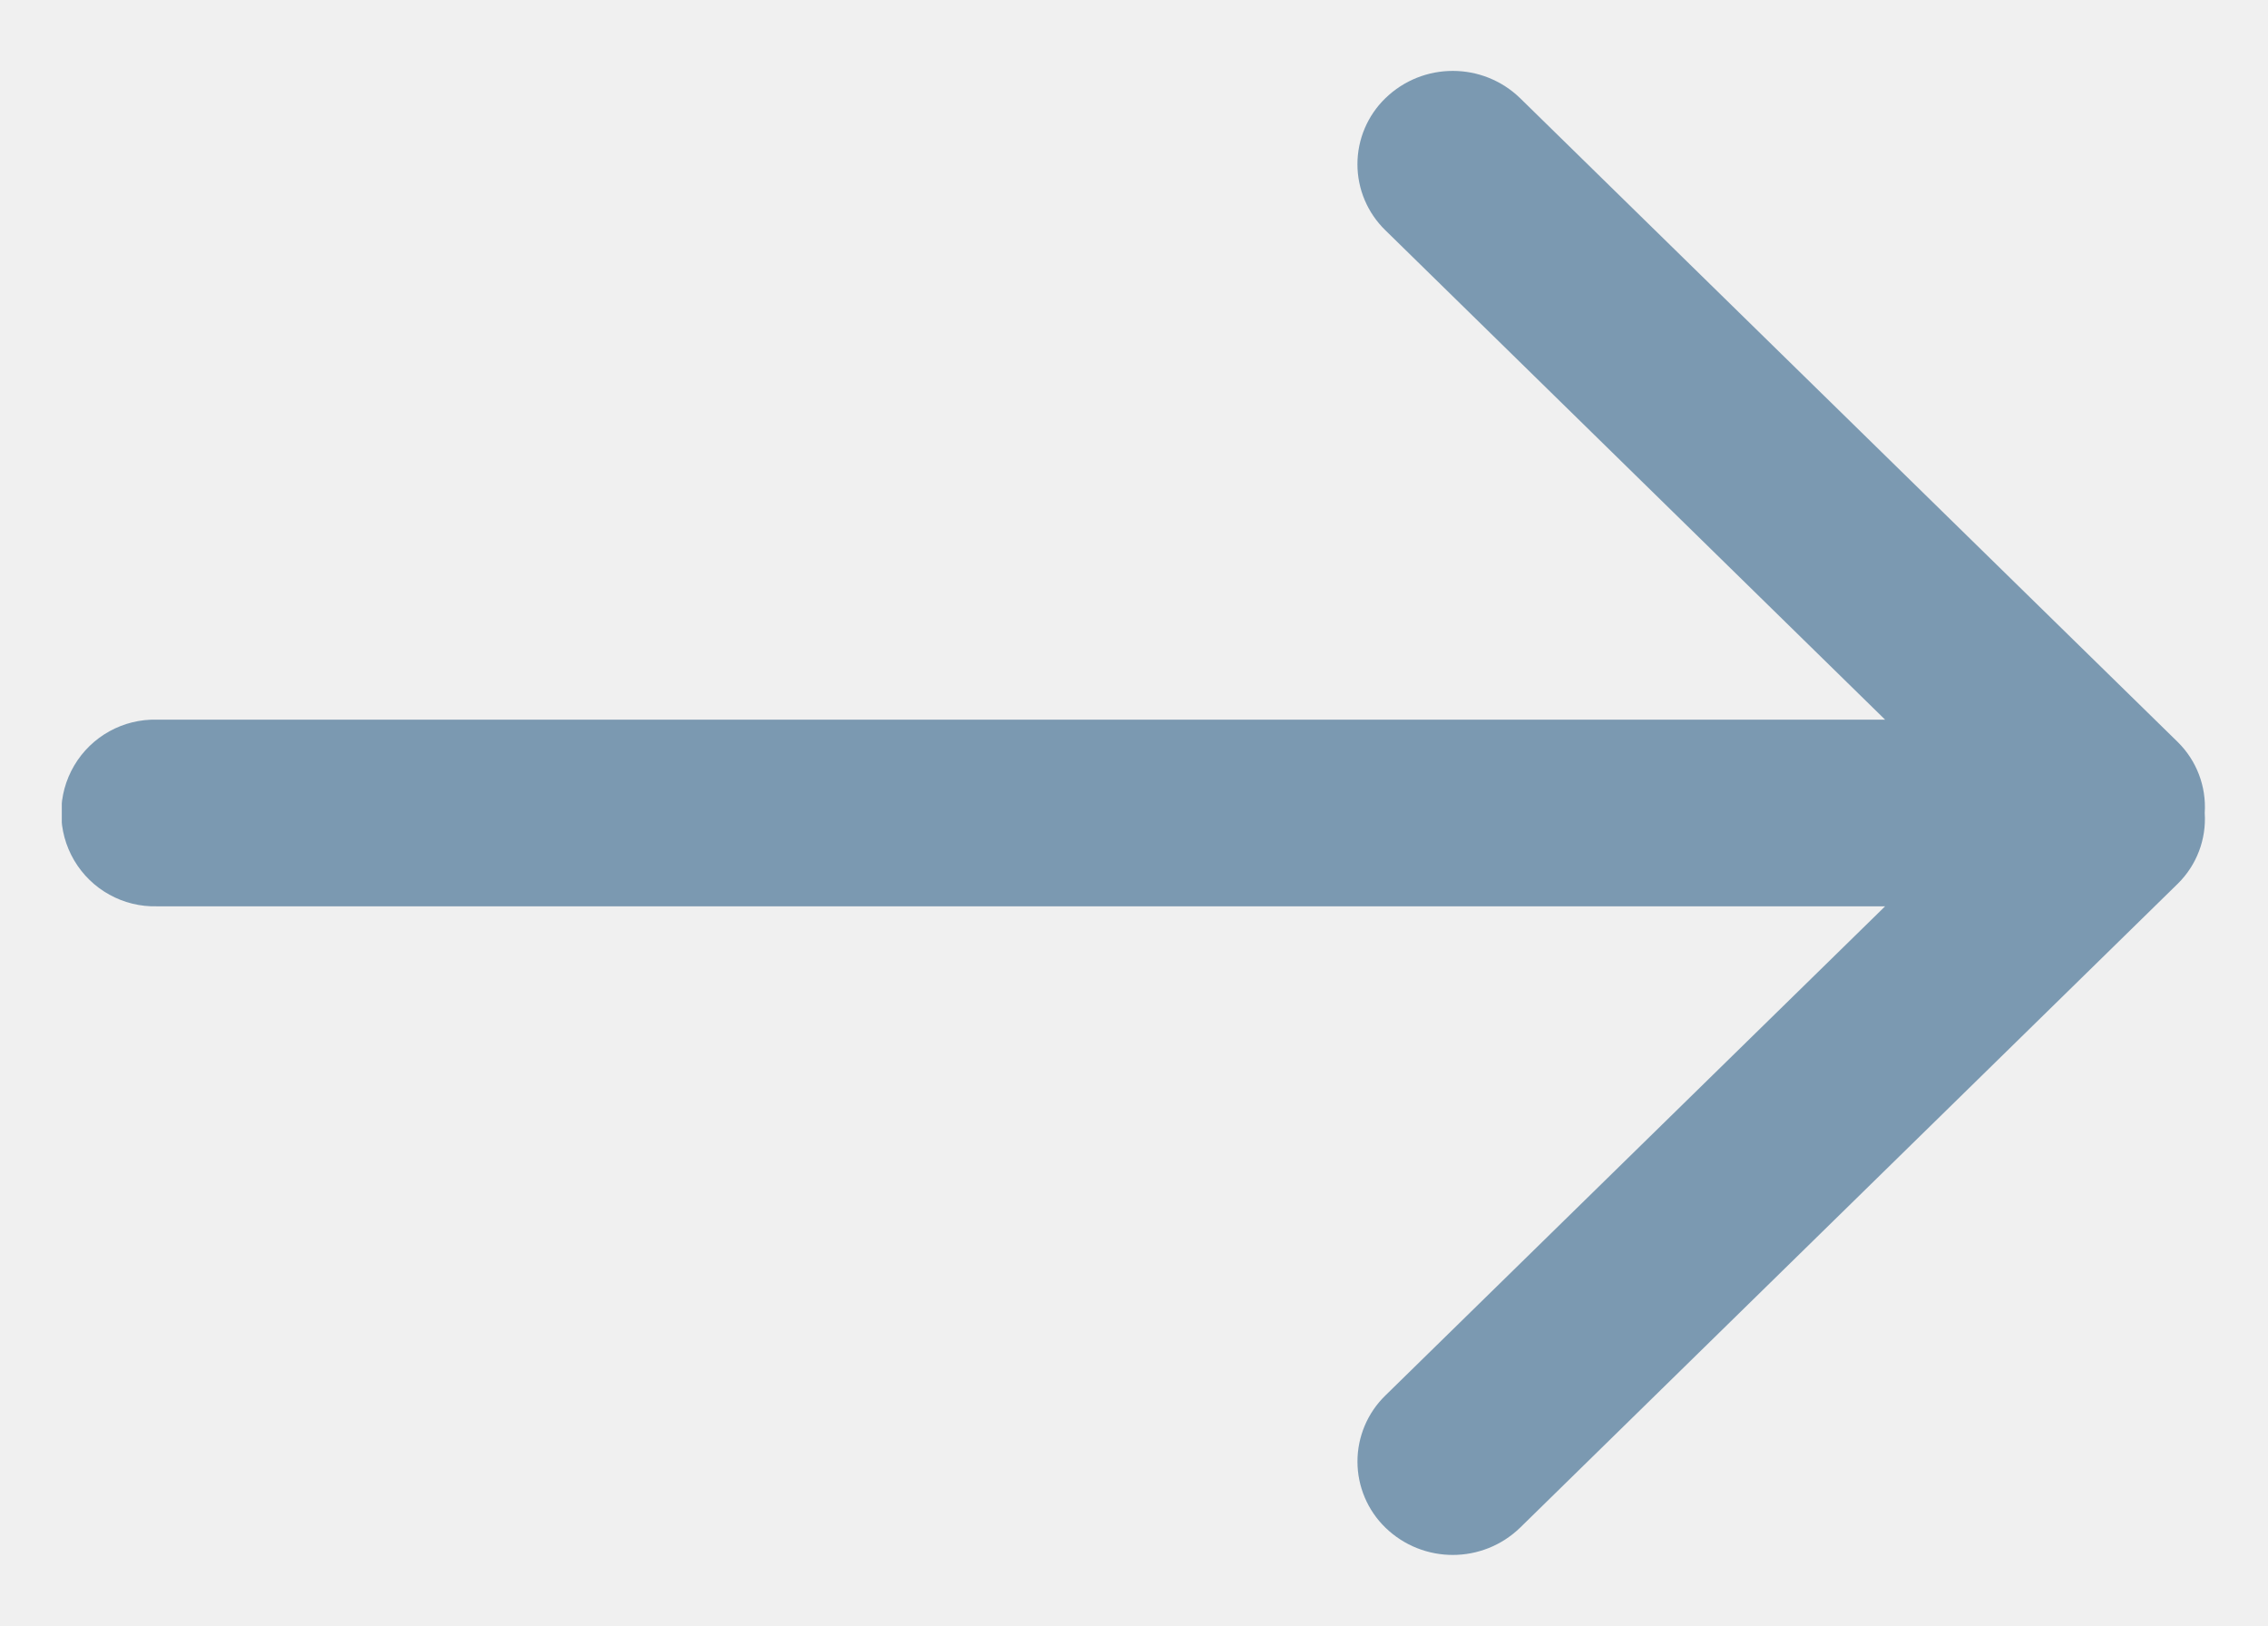
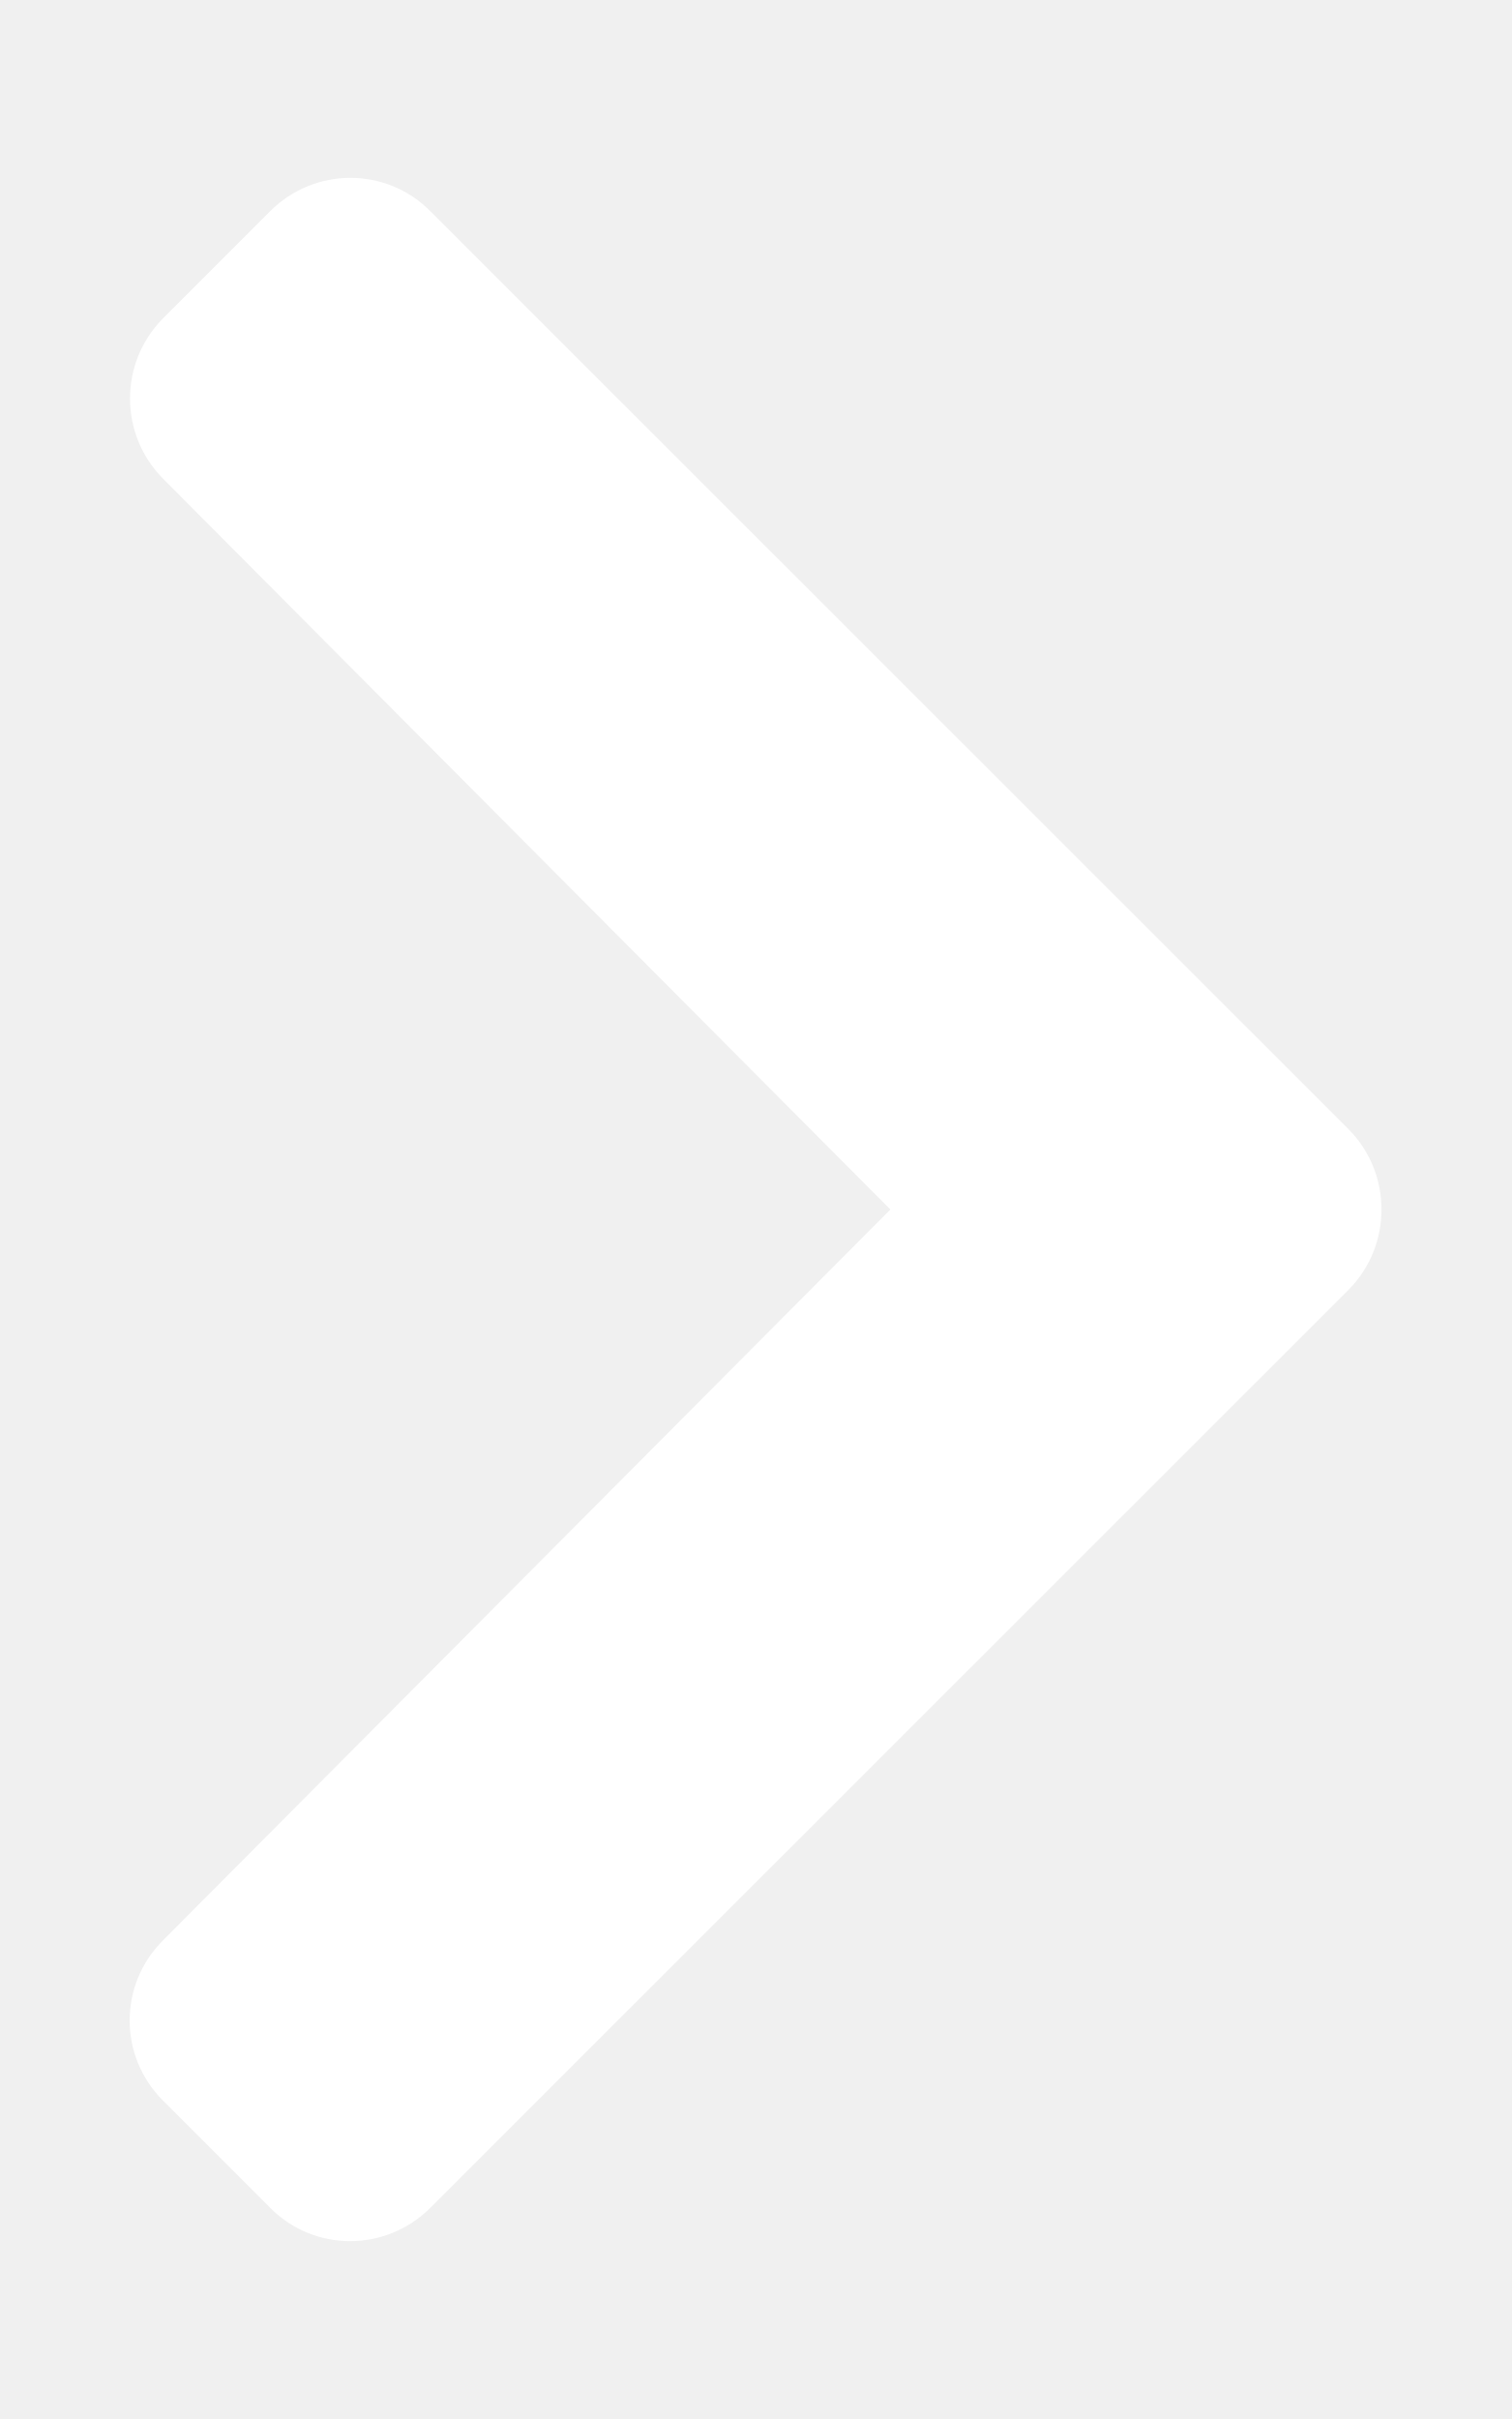
- <svg xmlns="http://www.w3.org/2000/svg" id="Capa_1" data-name="Capa 1" width="32.825" height="23.526" viewBox="0 0 32.825 23.526">
-   <defs>
-     <style>
-       .cls-1, .cls-2 {
-         fill: none;
-       }
- 
-       .cls-2 {
-         clip-rule: evenodd;
-       }
- 
-       .cls-3 {
-         opacity: 0.495;
-         isolation: isolate;
-       }
- 
-       .cls-4 {
-         clip-path: url(#clip-path);
-       }
- 
-       .cls-5 {
-         clip-path: url(#clip-path-2);
-       }
- 
-       .cls-6 {
-         clip-path: url(#clip-path-3);
-       }
- 
-       .cls-7 {
-         fill: #054172;
-       }
-     </style>
-     <clipPath id="clip-path" transform="translate(0.83221 0.66576)">
-       <rect id="SVGID" class="cls-1" x="0.062" y="0.062" width="31.315" height="22.368" />
-     </clipPath>
-     <clipPath id="clip-path-2" transform="translate(0.83221 0.66576)">
-       <path id="SVGID-2" data-name="SVGID" class="cls-2" d="M30.688,10.073A1.318,1.318,0,0,1,31.077,11.097a1.315,1.315,0,0,1-.389,1.024l-9.518,9.318a1.401,1.401,0,0,1-1.952,0,1.333,1.333,0,0,1,0-1.911l7.233-7.079H1.442a1.351,1.351,0,1,1,0-2.701h25.009L19.218,2.666a1.331,1.331,0,0,1,0-1.91,1.401,1.401,0,0,1,1.952,0Z" />
-     </clipPath>
-     <clipPath id="clip-path-3" transform="translate(0.83221 0.66576)">
-       <rect id="SVGID-3" data-name="SVGID" class="cls-1" x="-14.253" y="-18.727" width="57.262" height="57.262" />
-     </clipPath>
-   </defs>
-   <g class="cls-3">
-     <g class="cls-4">
-       <g class="cls-5">
-         <g class="cls-6">
-           <rect class="cls-7" width="32.825" height="23.526" />
-         </g>
-       </g>
-     </g>
-   </g>
+ <svg xmlns="http://www.w3.org/2000/svg" version="1.1" id="Capa_1" focusable="false" x="0px" y="0px" viewBox="0 0 320 512" style="enable-background:new 0 0 320 512;" xml:space="preserve">
+   <style type="text/css">
+ 	.st0{fill:#FFFFFF;}
+ </style>
+   <path class="st0" d="M285.5,273L91.1,467.3c-9.4,9.4-24.6,9.4-33.9,0l-22.7-22.7c-9.4-9.4-9.4-24.5,0-33.9l154-154.7l-154-154.7  c-9.3-9.4-9.3-24.5,0-33.9l22.7-22.7c9.4-9.4,24.6-9.4,33.9,0L285.5,239C294.8,248.4,294.8,263.6,285.5,273z" />
</svg>
